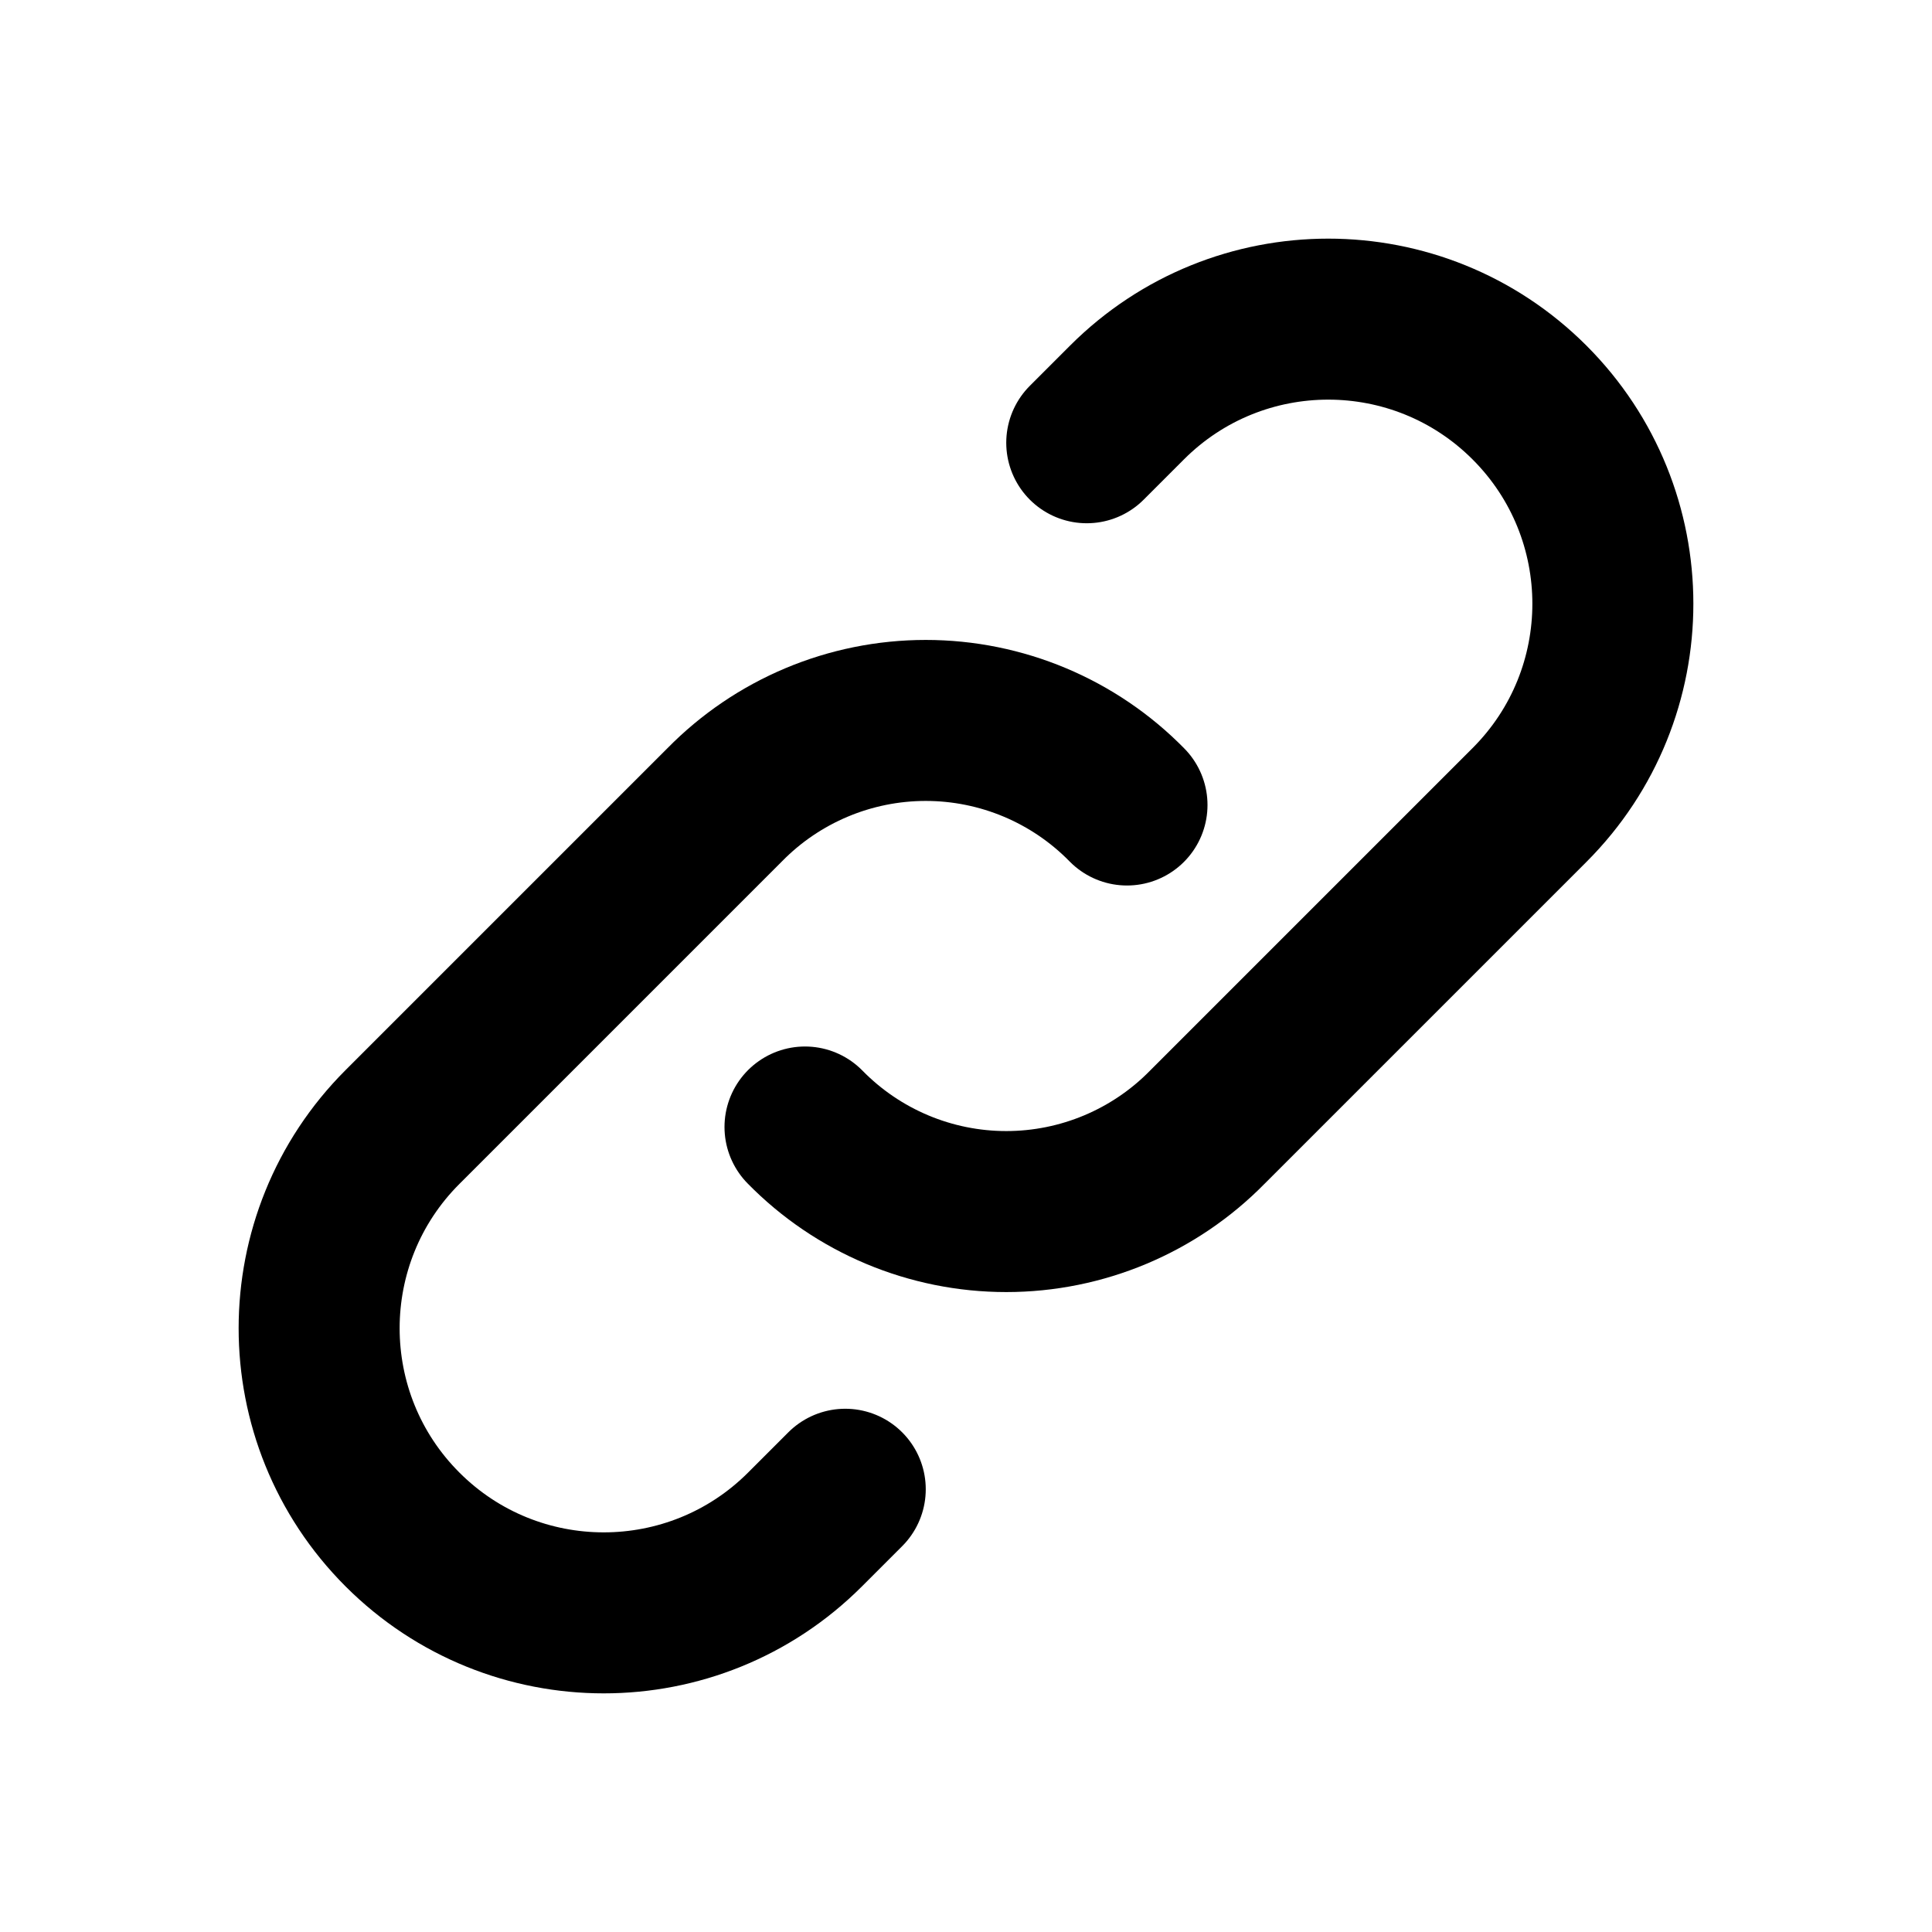
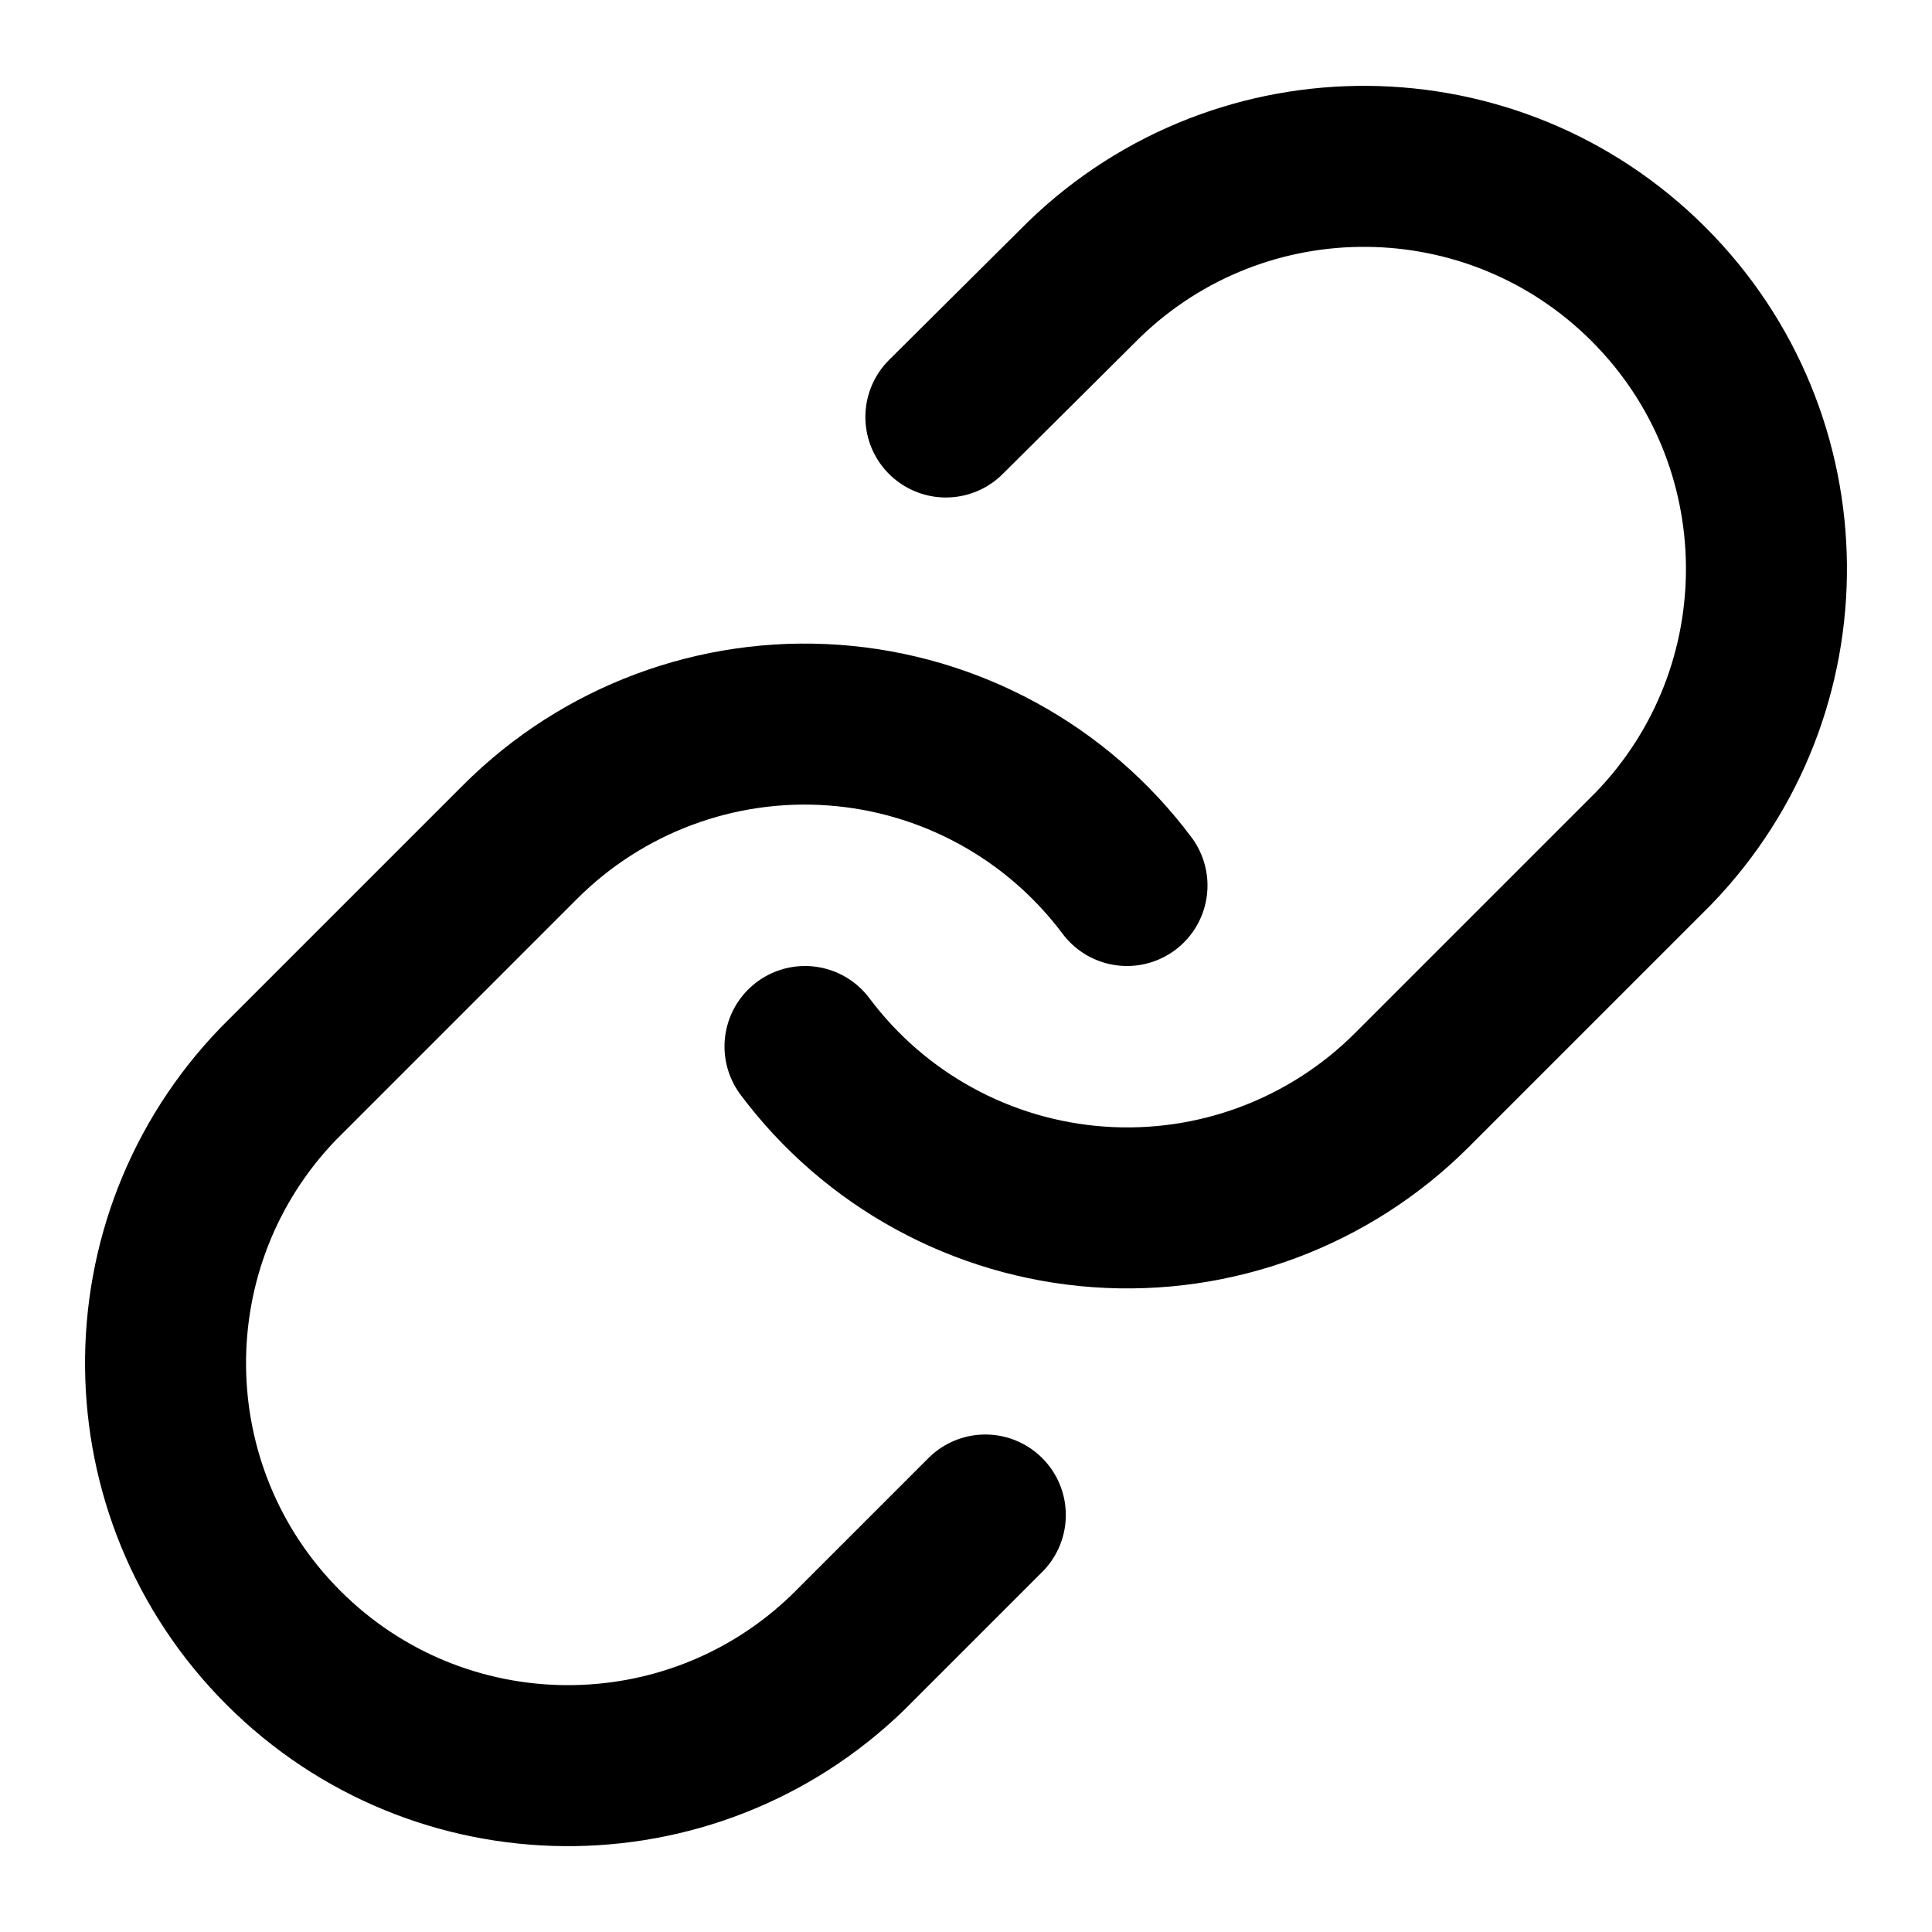
- <svg xmlns="http://www.w3.org/2000/svg" class="icon icon-tabler icon-tabler-link" width="24" height="24" viewBox="0 0 24 24" stroke-width="2" stroke="currentColor" fill="none" stroke-linecap="round" stroke-linejoin="round">
-   <path stroke="none" d="M0 0h24v24H0z" />
-   <path d="M10 14a3.5 3.5 0 0 0 5 0l4 -4a3.5 3.5 0 0 0 -5 -5l-.5 .5" />
-   <path d="M14 10a3.5 3.5 0 0 0 -5 0l-4 4a3.5 3.5 0 0 0 5 5l.5 -.5" />
+ <svg xmlns="http://www.w3.org/2000/svg" width="24" height="24" viewBox="0 0 24 24" fill="none" stroke="currentColor" stroke-width="2" stroke-linecap="round" stroke-linejoin="round" class="feather feather-link">
+   <path d="M10 13a5 5 0 0 0 7.54.54l3-3a5 5 0 0 0-7.07-7.07l-1.72 1.71" />
+   <path d="M14 11a5 5 0 0 0-7.54-.54l-3 3a5 5 0 0 0 7.07 7.07l1.71-1.71" />
</svg>
